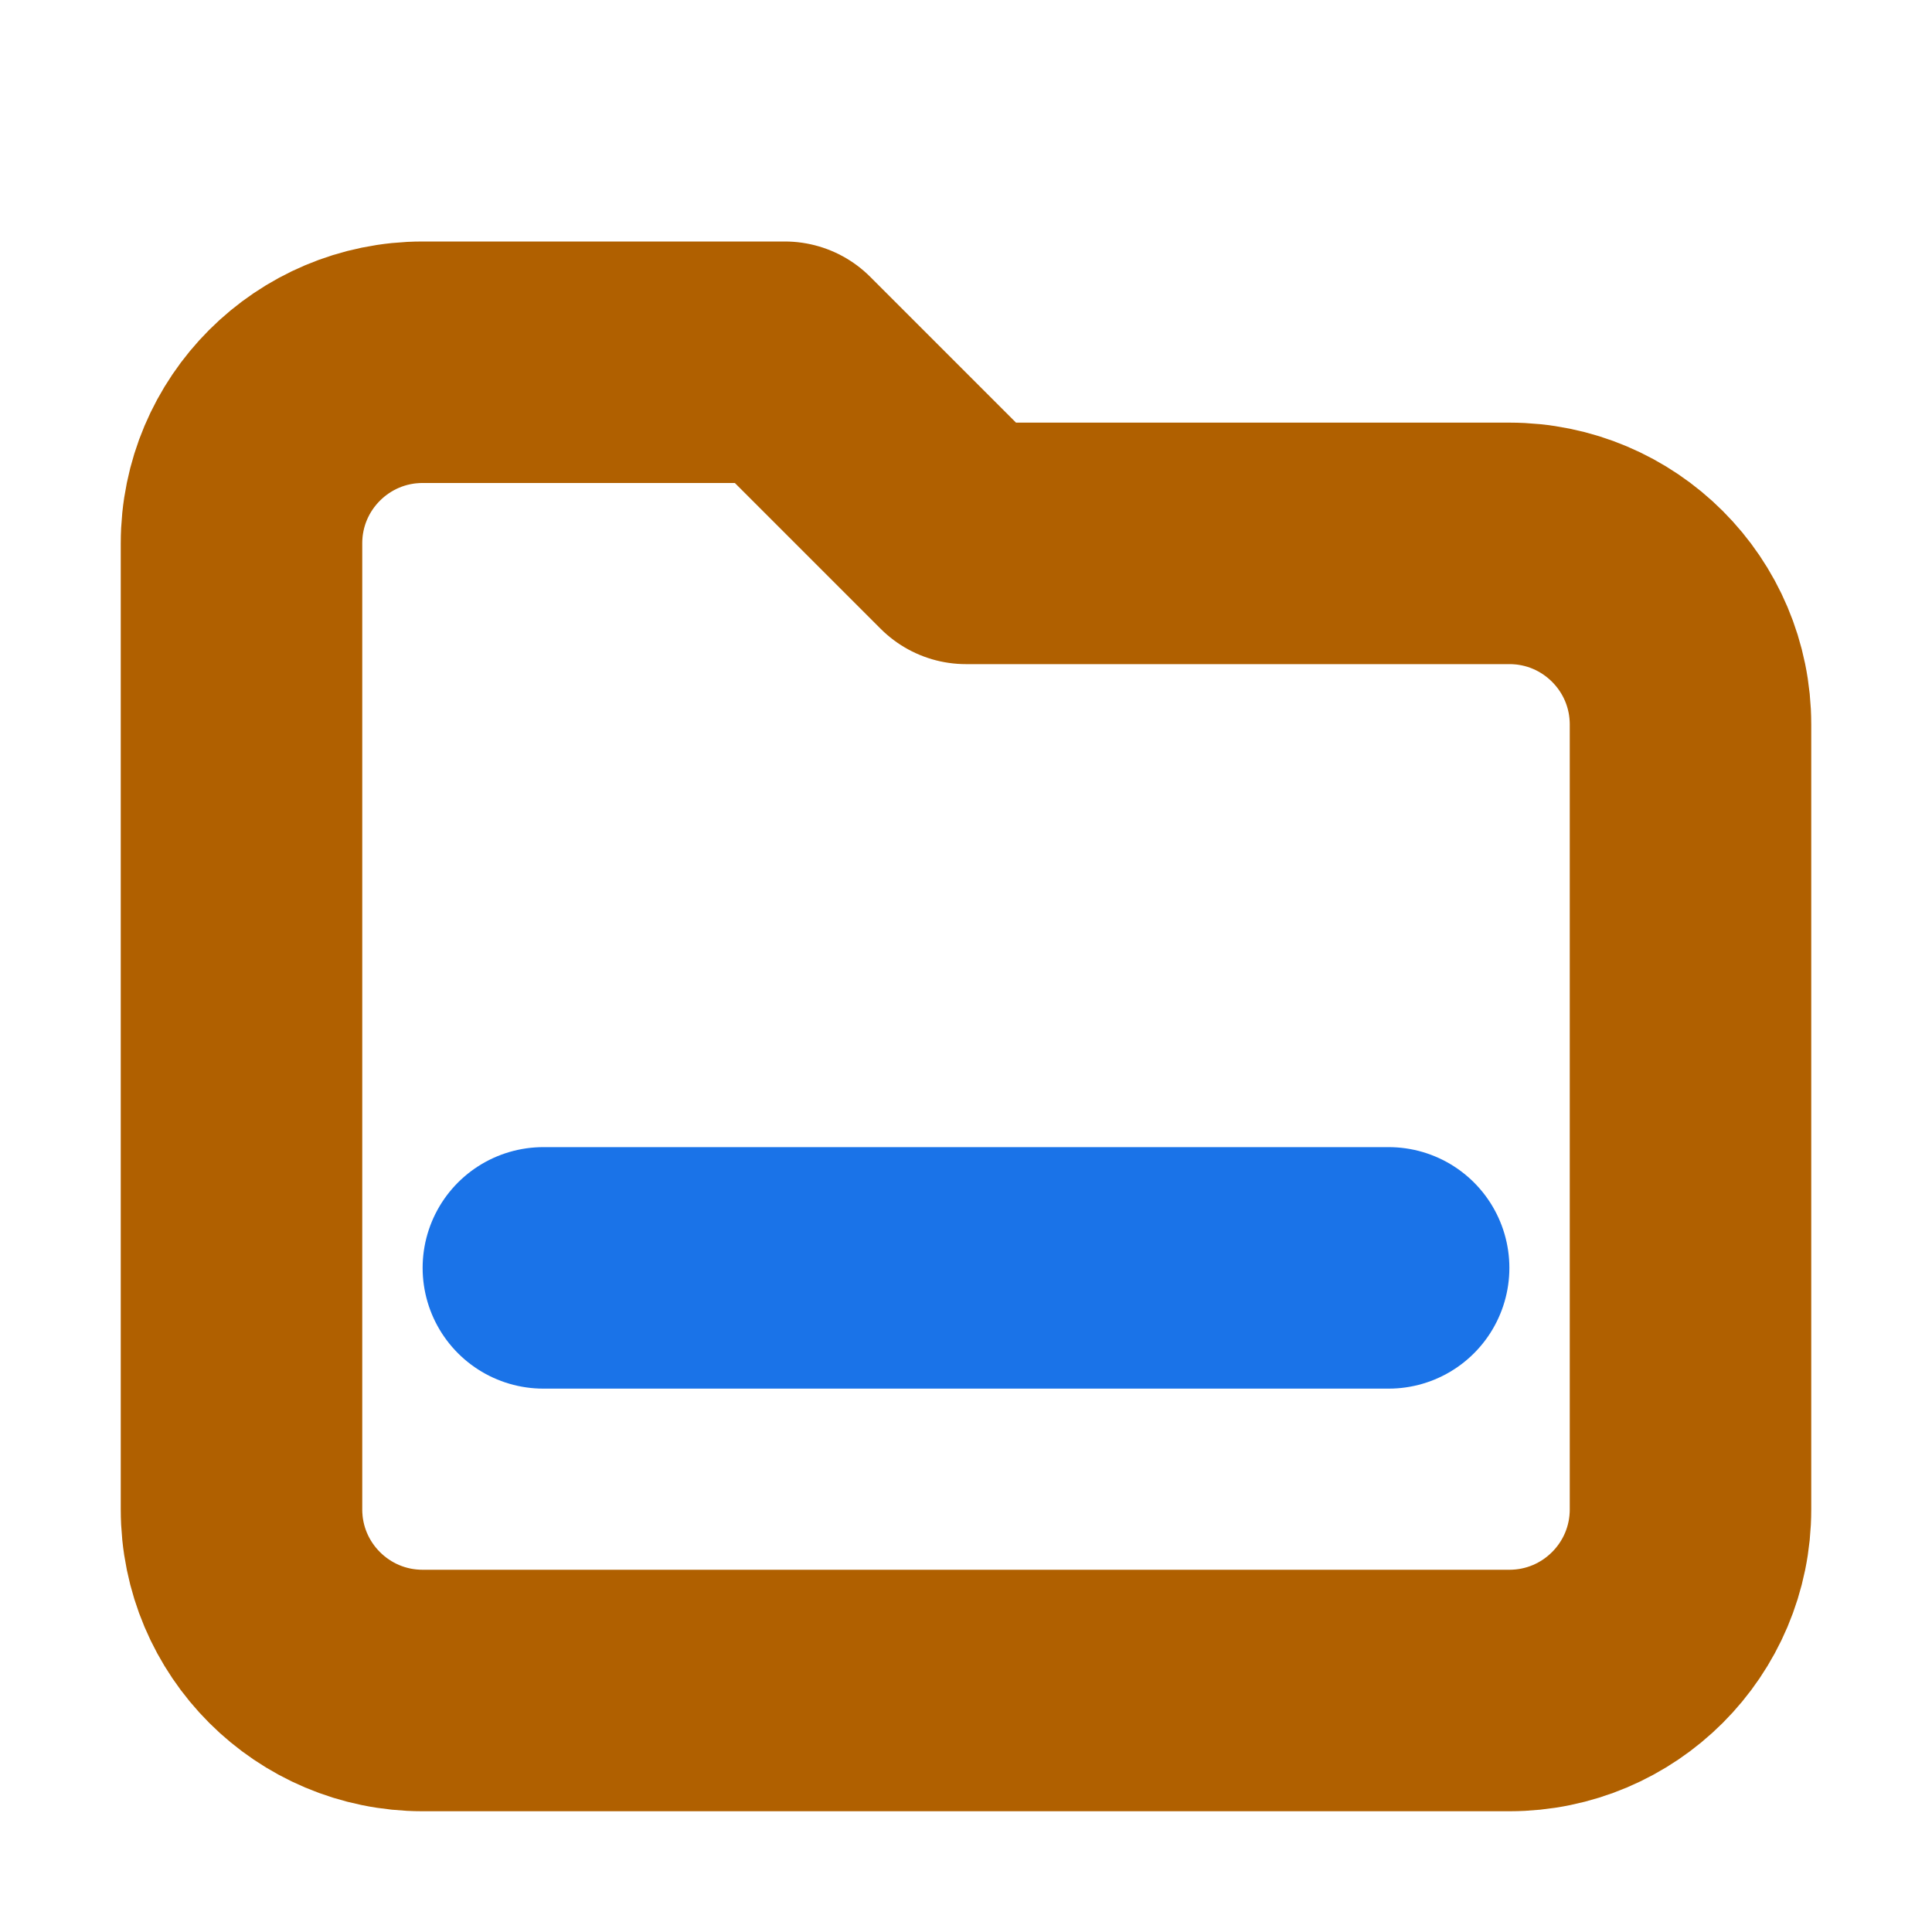
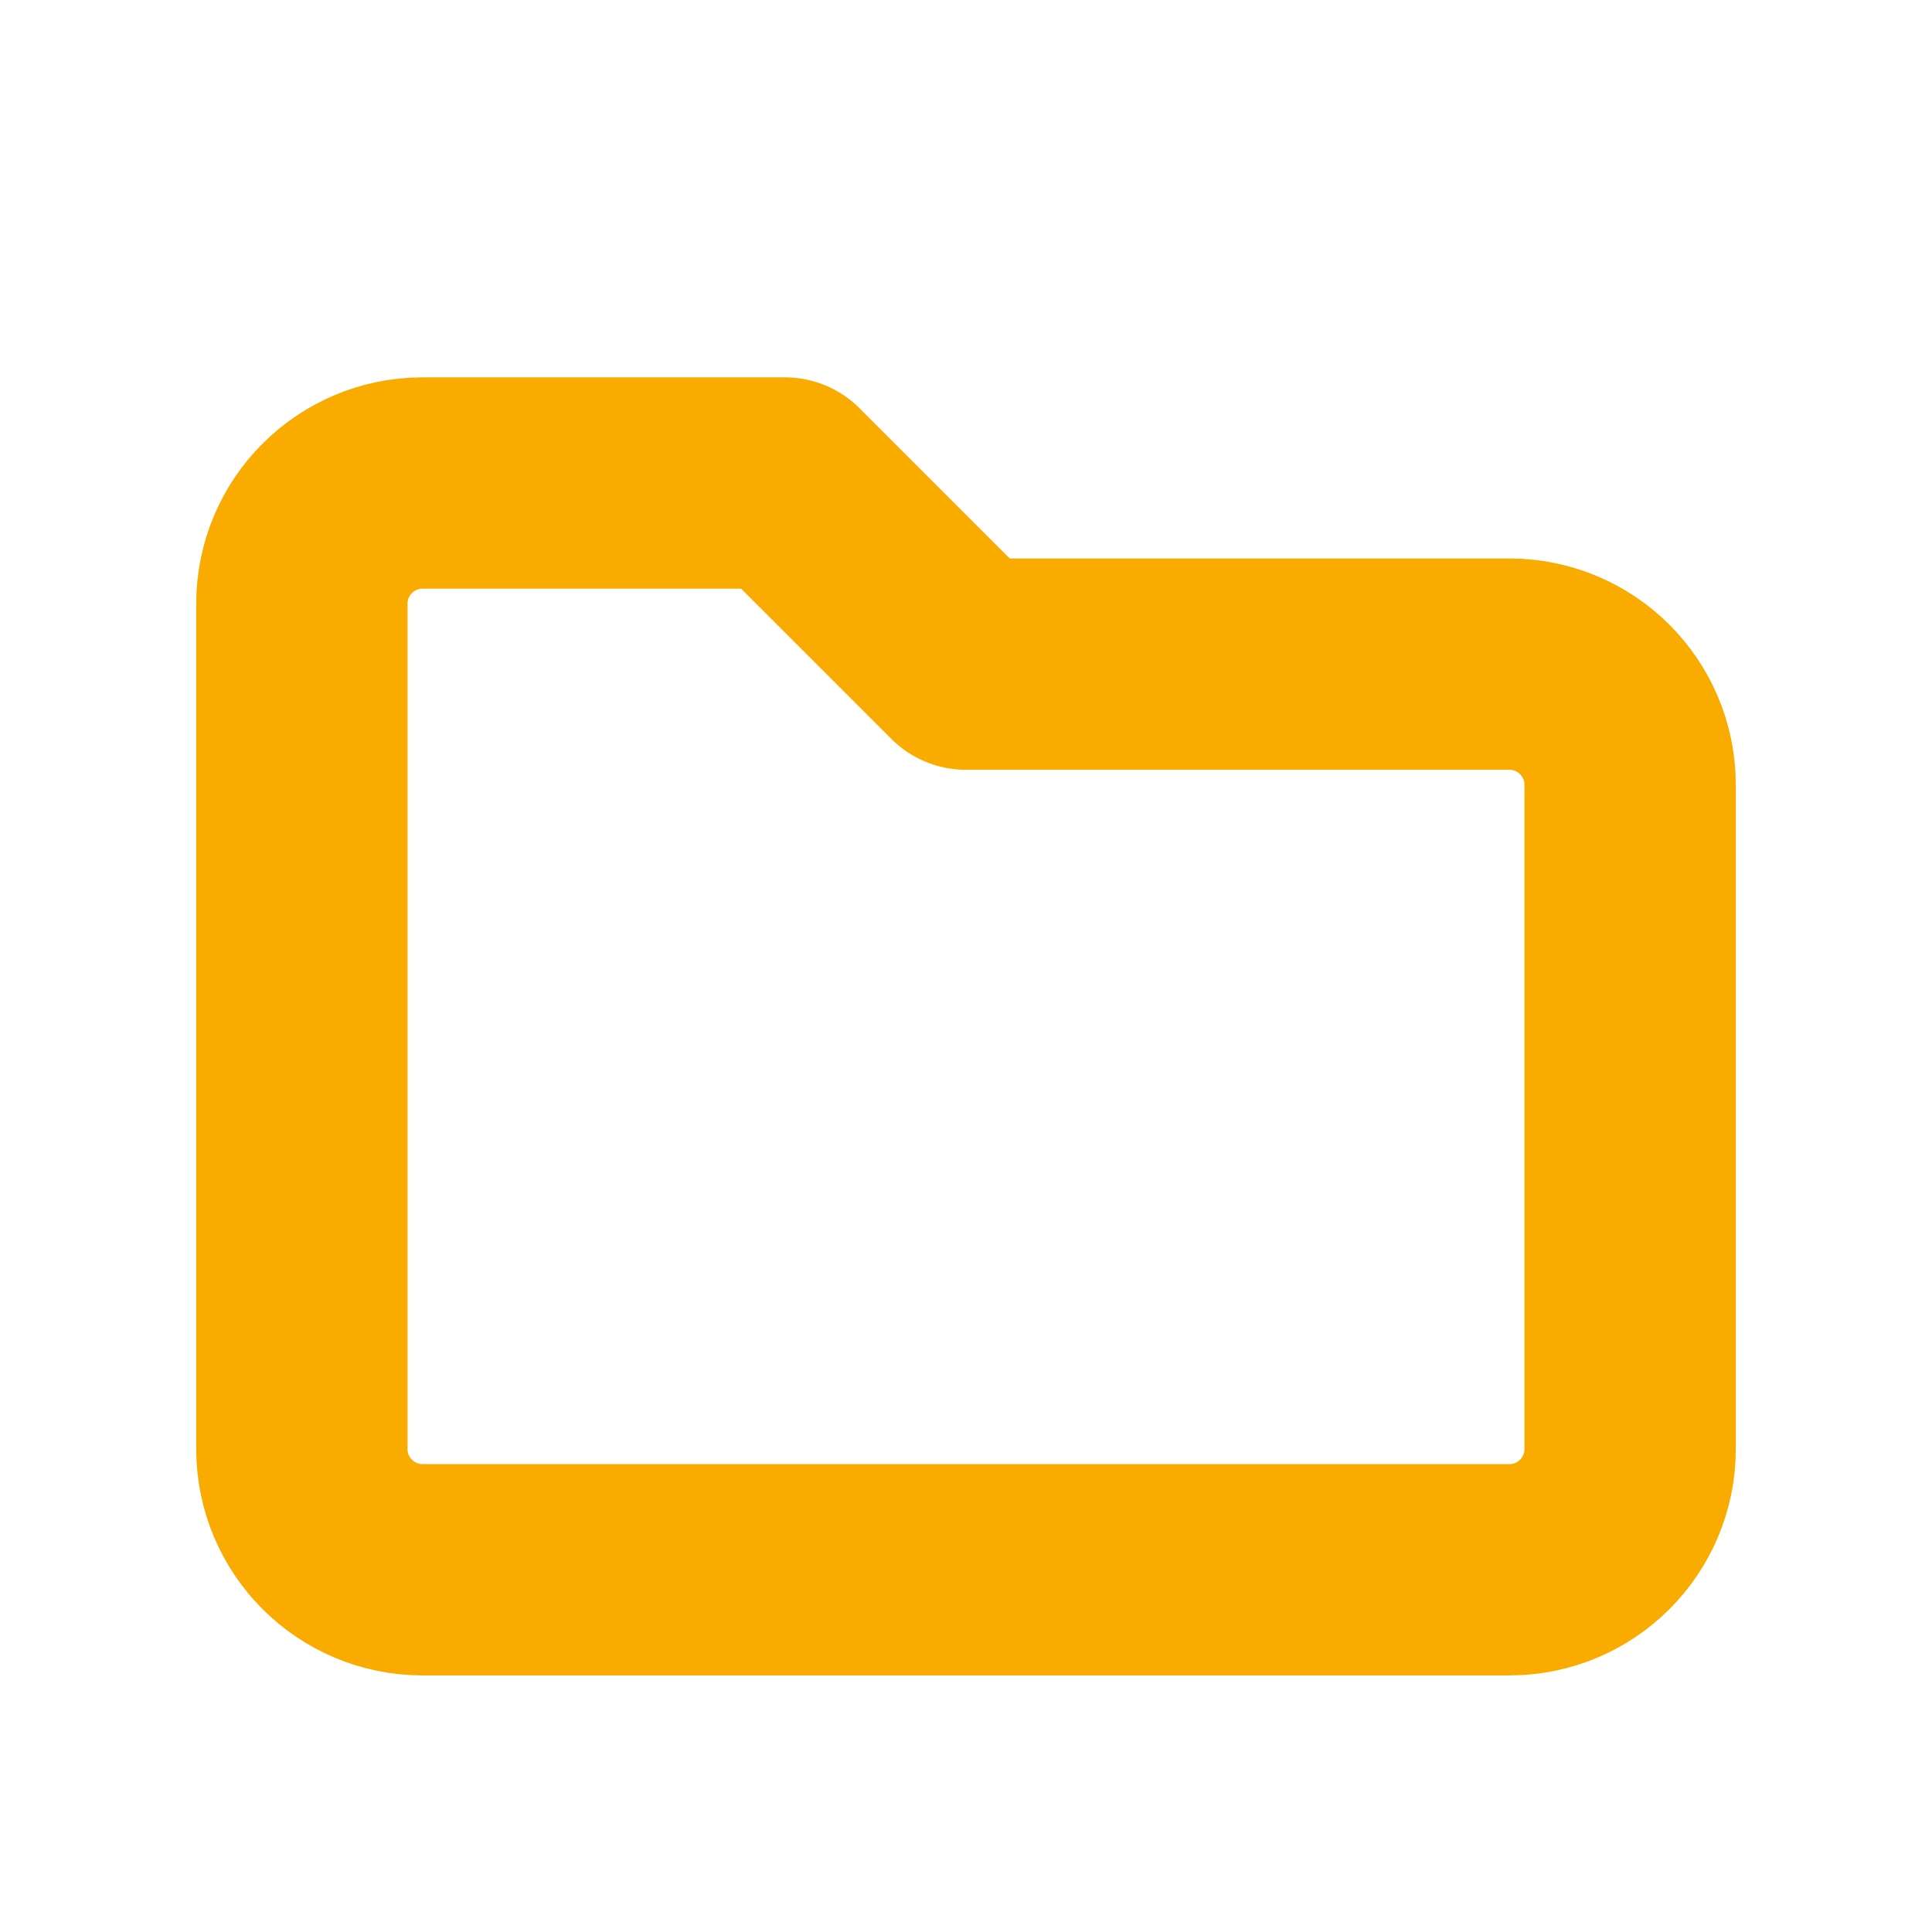
<svg xmlns="http://www.w3.org/2000/svg" viewBox="0 0 32 32" width="32" height="32">
-   <path d="M4 25V9a3 3 0 0 1 3-3h6l3 3h9a3 3 0 0 1 3 3v13a3 3 0 0 1-3 3H7a3 3 0 0 1-3-3z" fill="none" stroke="#B06000" stroke-width="4" stroke-linejoin="round" />
-   <path d="M9 21h14" fill="none" stroke="#1A73E8" stroke-width="4" stroke-linecap="round" />
+   <path d="M5 10a2 2 0 0 1 2-2h6l3 3h9a2 2 0 0 1 2 2v11a2 2 0 0 1-2 2H7a2 2 0 0 1-2-2z" fill="none" stroke="#F9AB00" stroke-width="3.5" stroke-linejoin="round" />
</svg>
